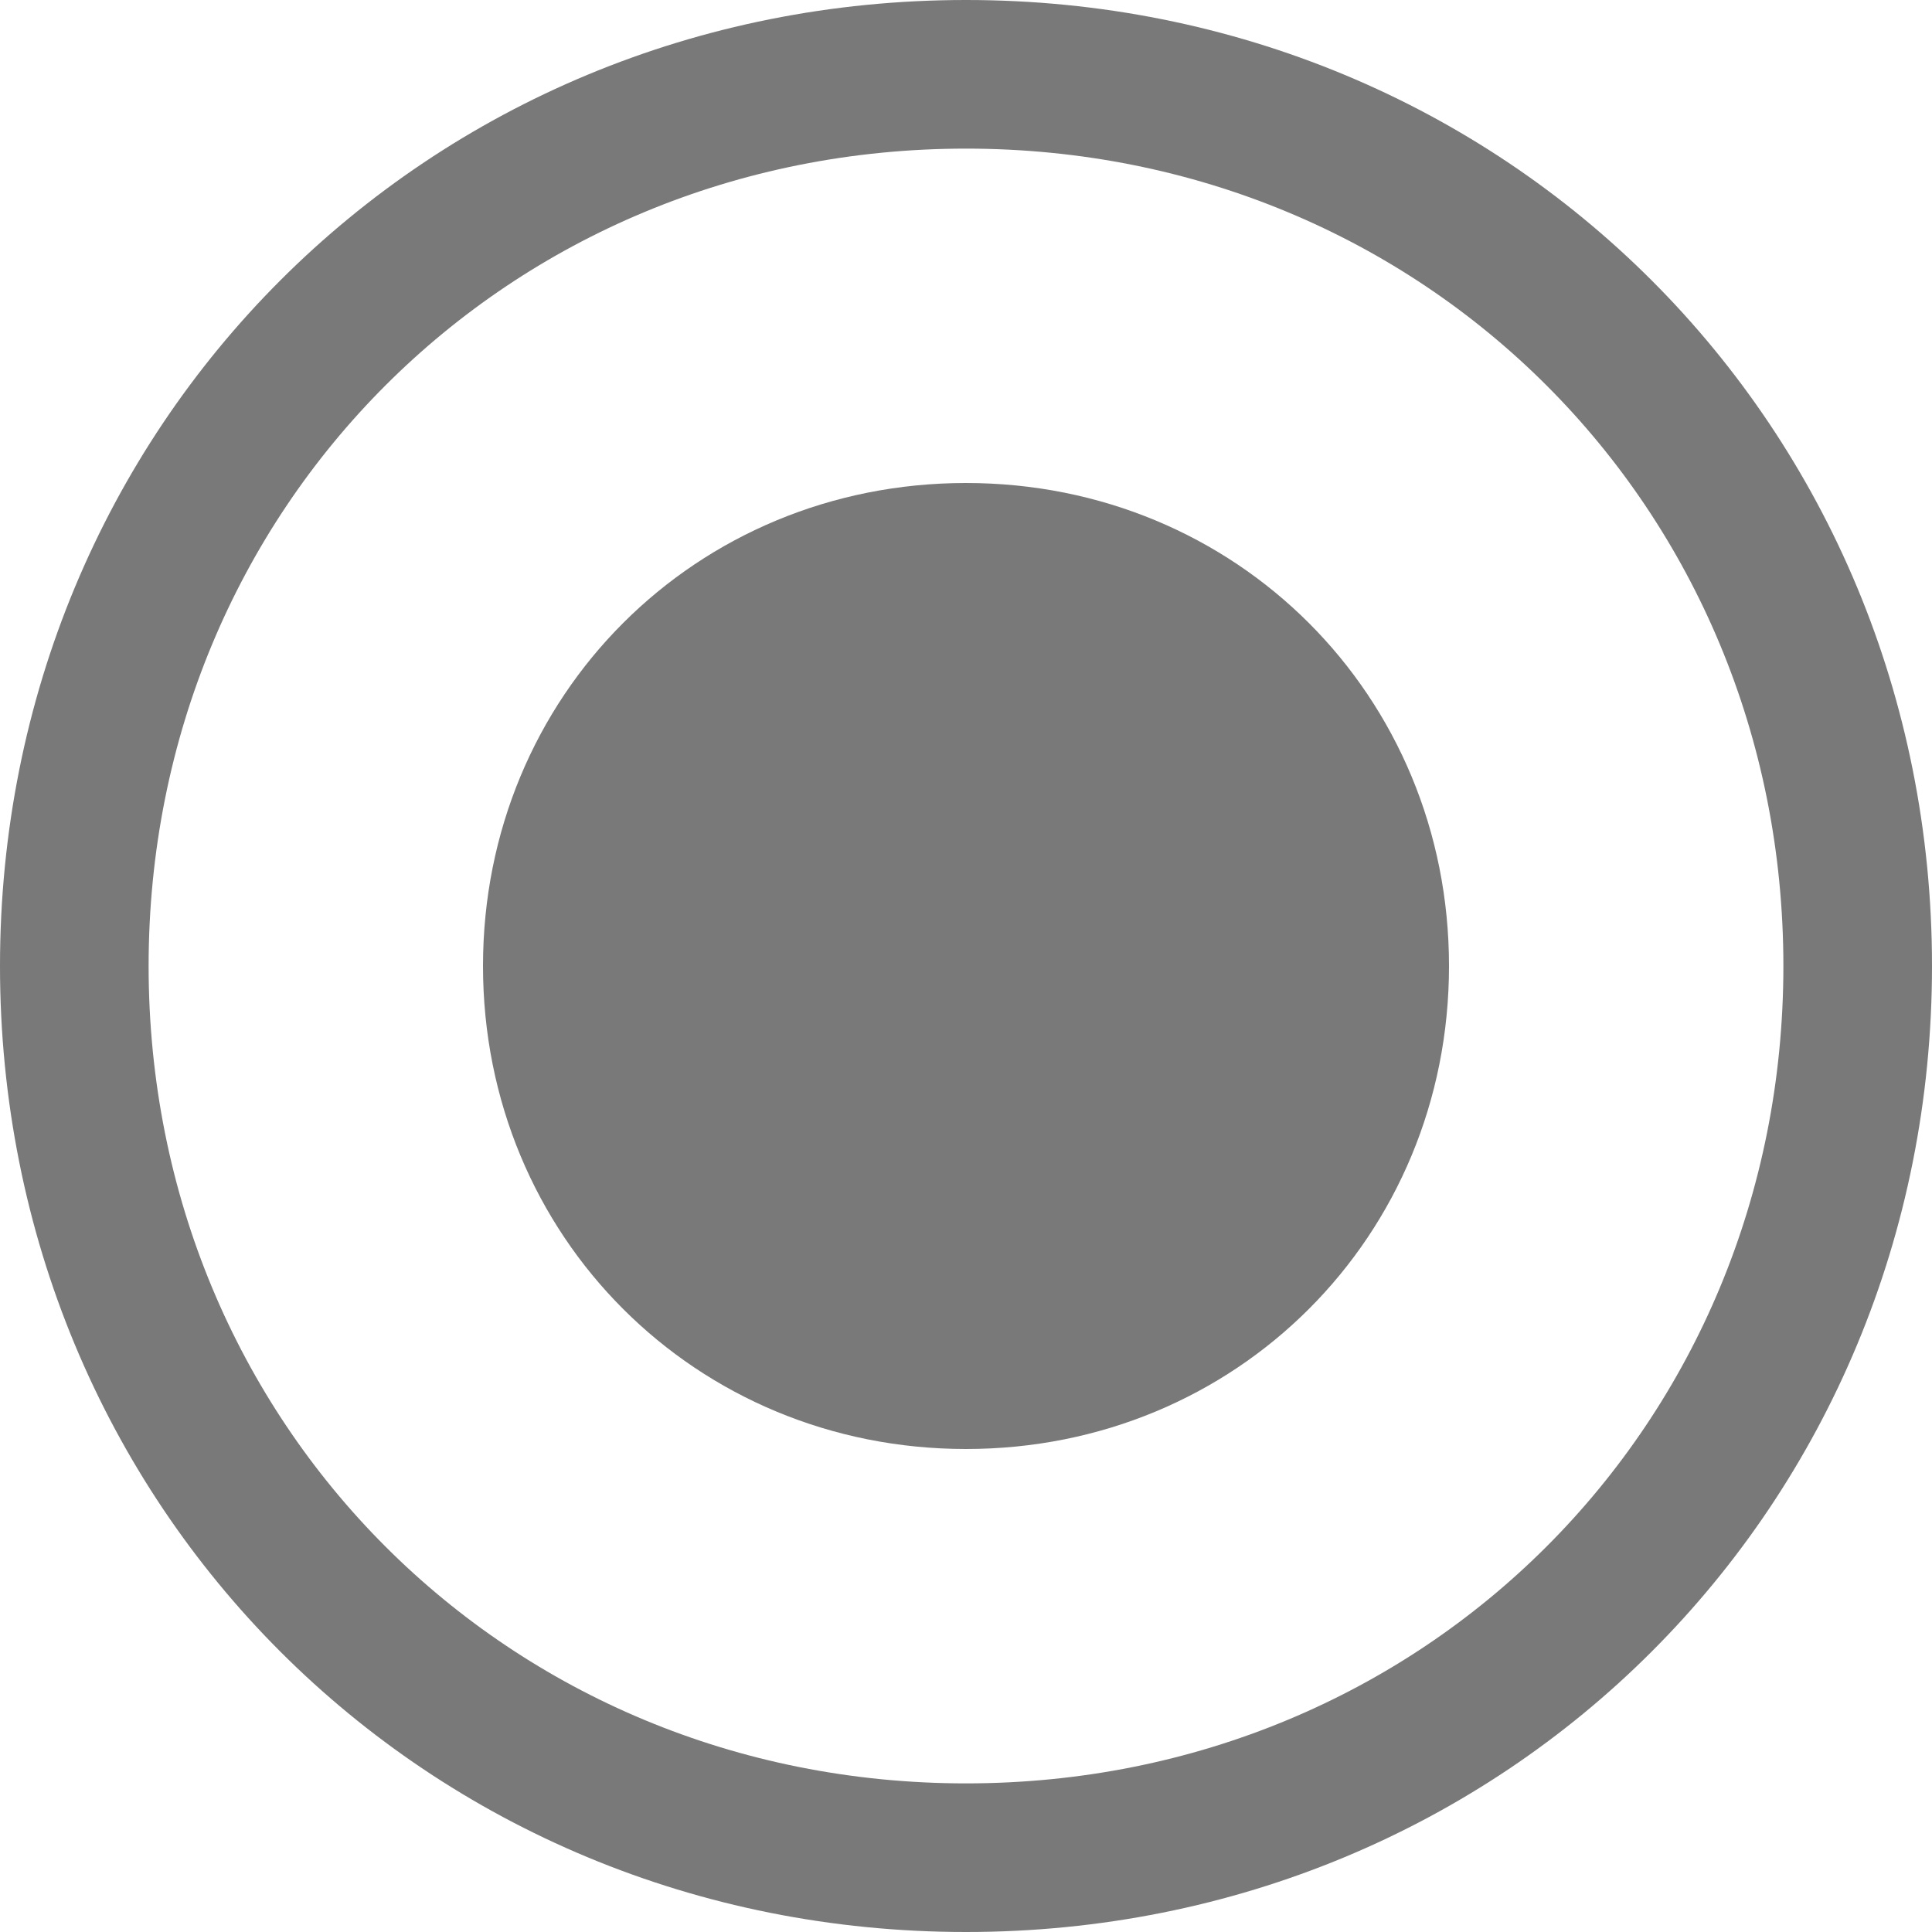
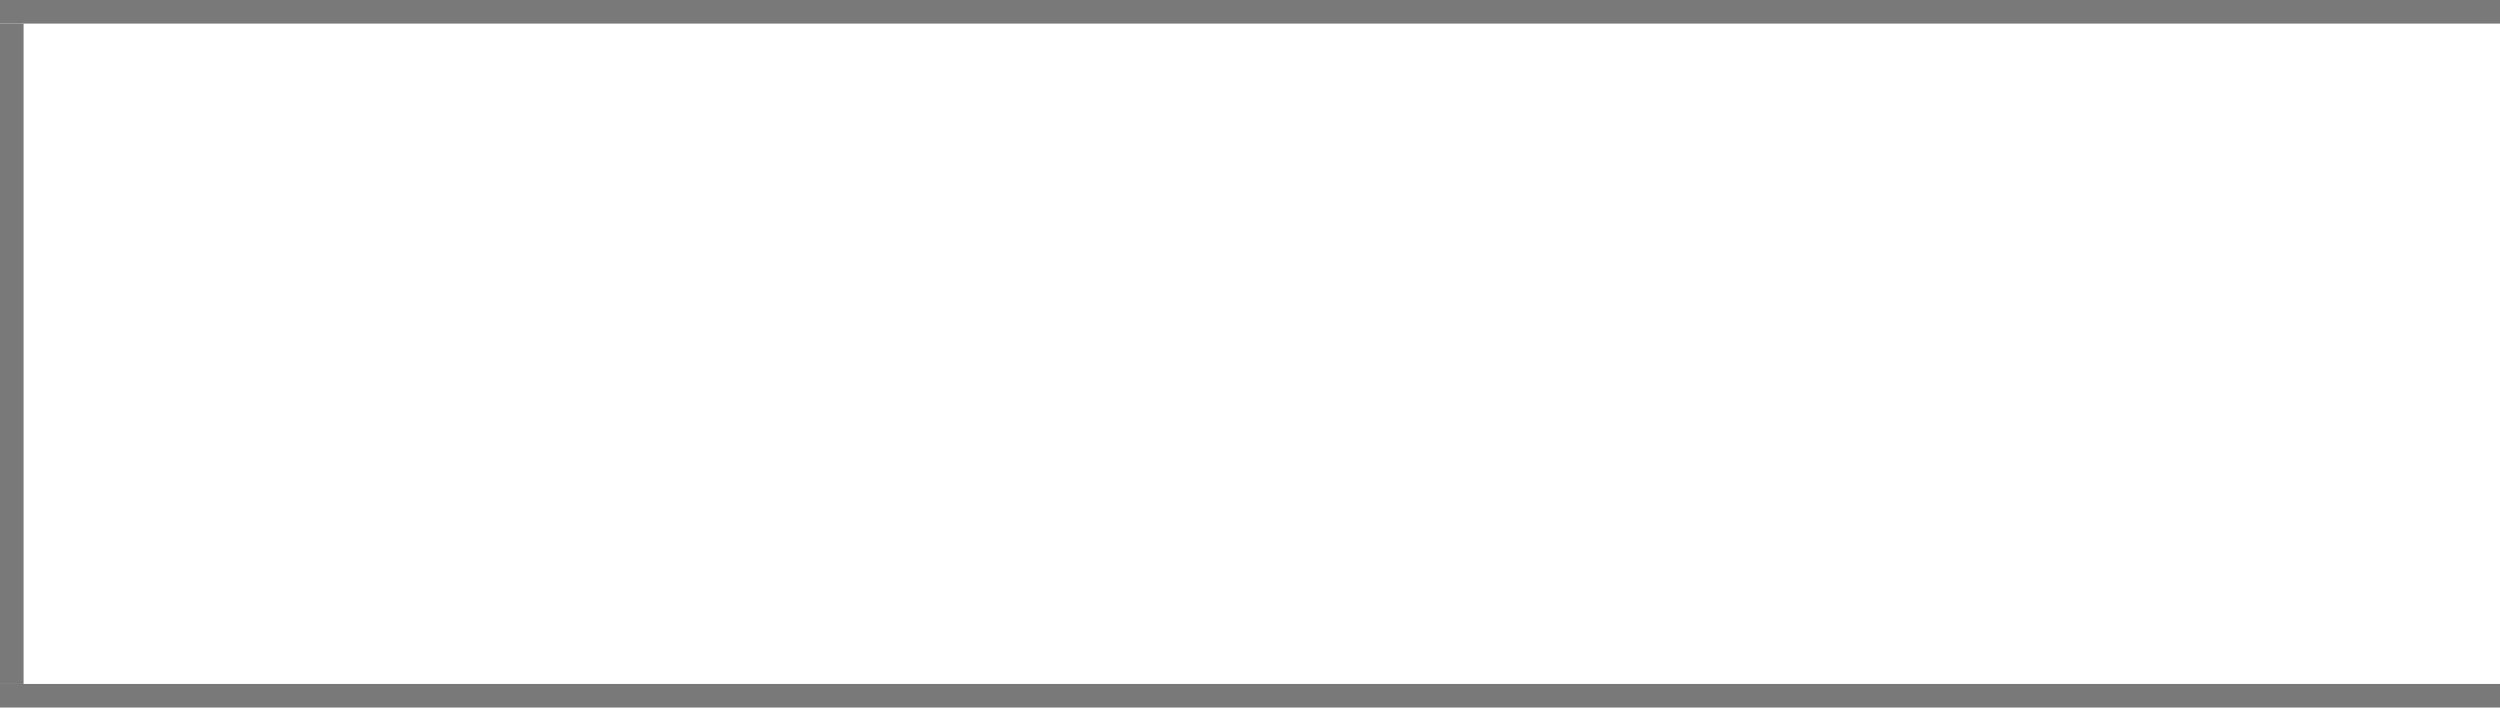
- <svg xmlns="http://www.w3.org/2000/svg" version="1.1" width="13px" height="13px">
-   <defs>
-     <pattern id="BGPattern" patternUnits="userSpaceOnUse" alignment="0 0" imageRepeat="None" />
-   </defs>
-   <g transform="matrix(1 0 0 1 -199 -566 )">
-     <path d="M 6.5 0  C 10.14 0  13 2.86  13 6.5  C 13 10.14  10.14 13  6.5 13  C 2.86 13  0 10.14  0 6.5  C 0 2.86  2.86 0  6.5 0  Z " fill-rule="nonzero" fill="rgba(255, 255, 255, 1)" stroke="none" transform="matrix(1 0 0 1 199 566 )" class="fill" />
-     <path d="M 6.5 0.5  C 9.86 0.5  12.5 3.14  12.5 6.5  C 12.5 9.86  9.86 12.5  6.5 12.5  C 3.14 12.5  0.5 9.86  0.5 6.5  C 0.5 3.14  3.14 0.5  6.5 0.5  Z " stroke-width="1" stroke-dasharray="0" stroke="rgba(121, 121, 121, 1)" fill="none" transform="matrix(1 0 0 1 199 566 )" class="stroke" stroke-dashoffset="0.5" />
-     <path d="M 6.5 9.75  C 4.68 9.75  3.25 8.32  3.25 6.5  C 3.25 4.68  4.68 3.25  6.5 3.25  C 8.32 3.25  9.75 4.68  9.75 6.5  C 9.75 8.32  8.32 9.75  6.5 9.75  " fill-rule="nonzero" fill="rgba(121, 121, 121, 1)" stroke="none" transform="matrix(1 0 0 1 199 566 )" class="stroke btn_check" />
-   </g>
+ <svg xmlns="http://www.w3.org/2000/svg" version="1.1" width="106px" height="30px" viewBox="212 60 106 30">
+   <path d="M 1 1  L 106 1  L 106 29  L 1 29  L 1 1  Z " fill-rule="nonzero" fill="rgba(255, 255, 255, 1)" stroke="none" transform="matrix(1 0 0 1 212 60 )" class="fill" />
+   <path d="M 0.5 1  L 0.5 29  " stroke-width="1" stroke-dasharray="0" stroke="rgba(121, 121, 121, 1)" fill="none" transform="matrix(1 0 0 1 212 60 )" class="stroke" />
+   <path d="M 0 0.5  L 106 0.5  " stroke-width="1" stroke-dasharray="0" stroke="rgba(121, 121, 121, 1)" fill="none" transform="matrix(1 0 0 1 212 60 )" class="stroke" />
+   <path d="M 0 29.5  L 106 29.5  " stroke-width="1" stroke-dasharray="0" stroke="rgba(121, 121, 121, 1)" fill="none" transform="matrix(1 0 0 1 212 60 )" class="stroke" />
</svg>
